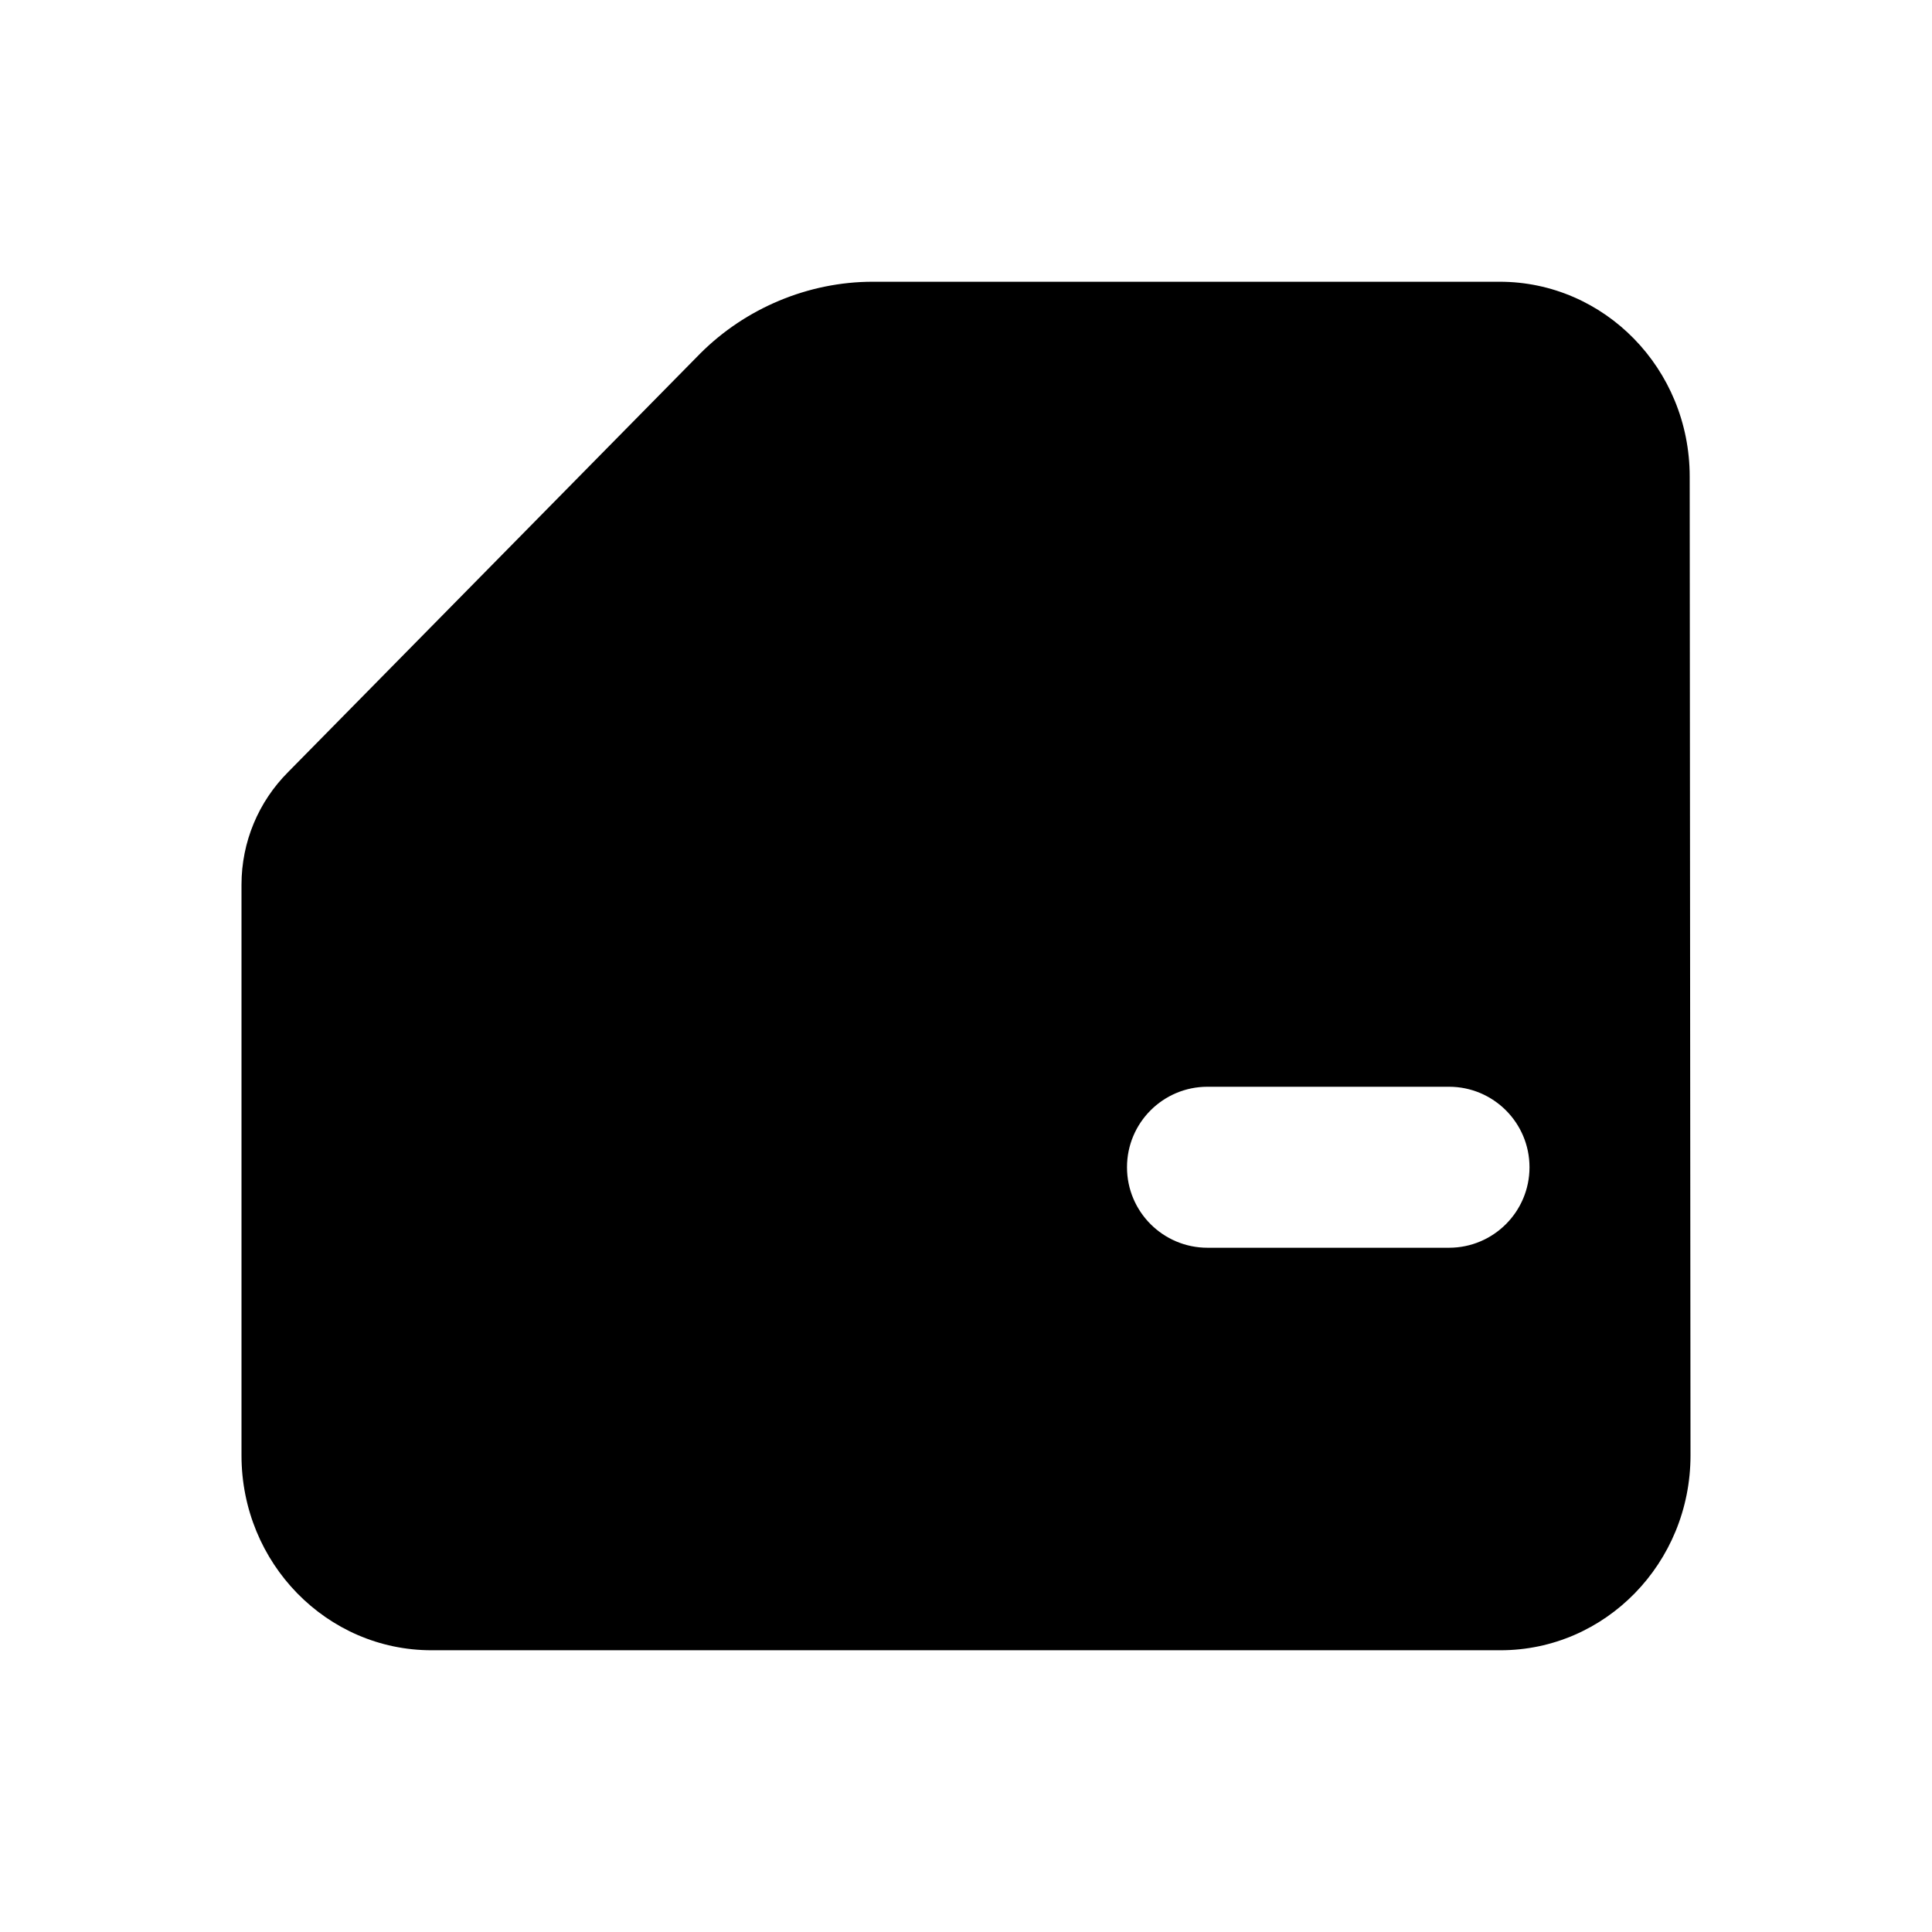
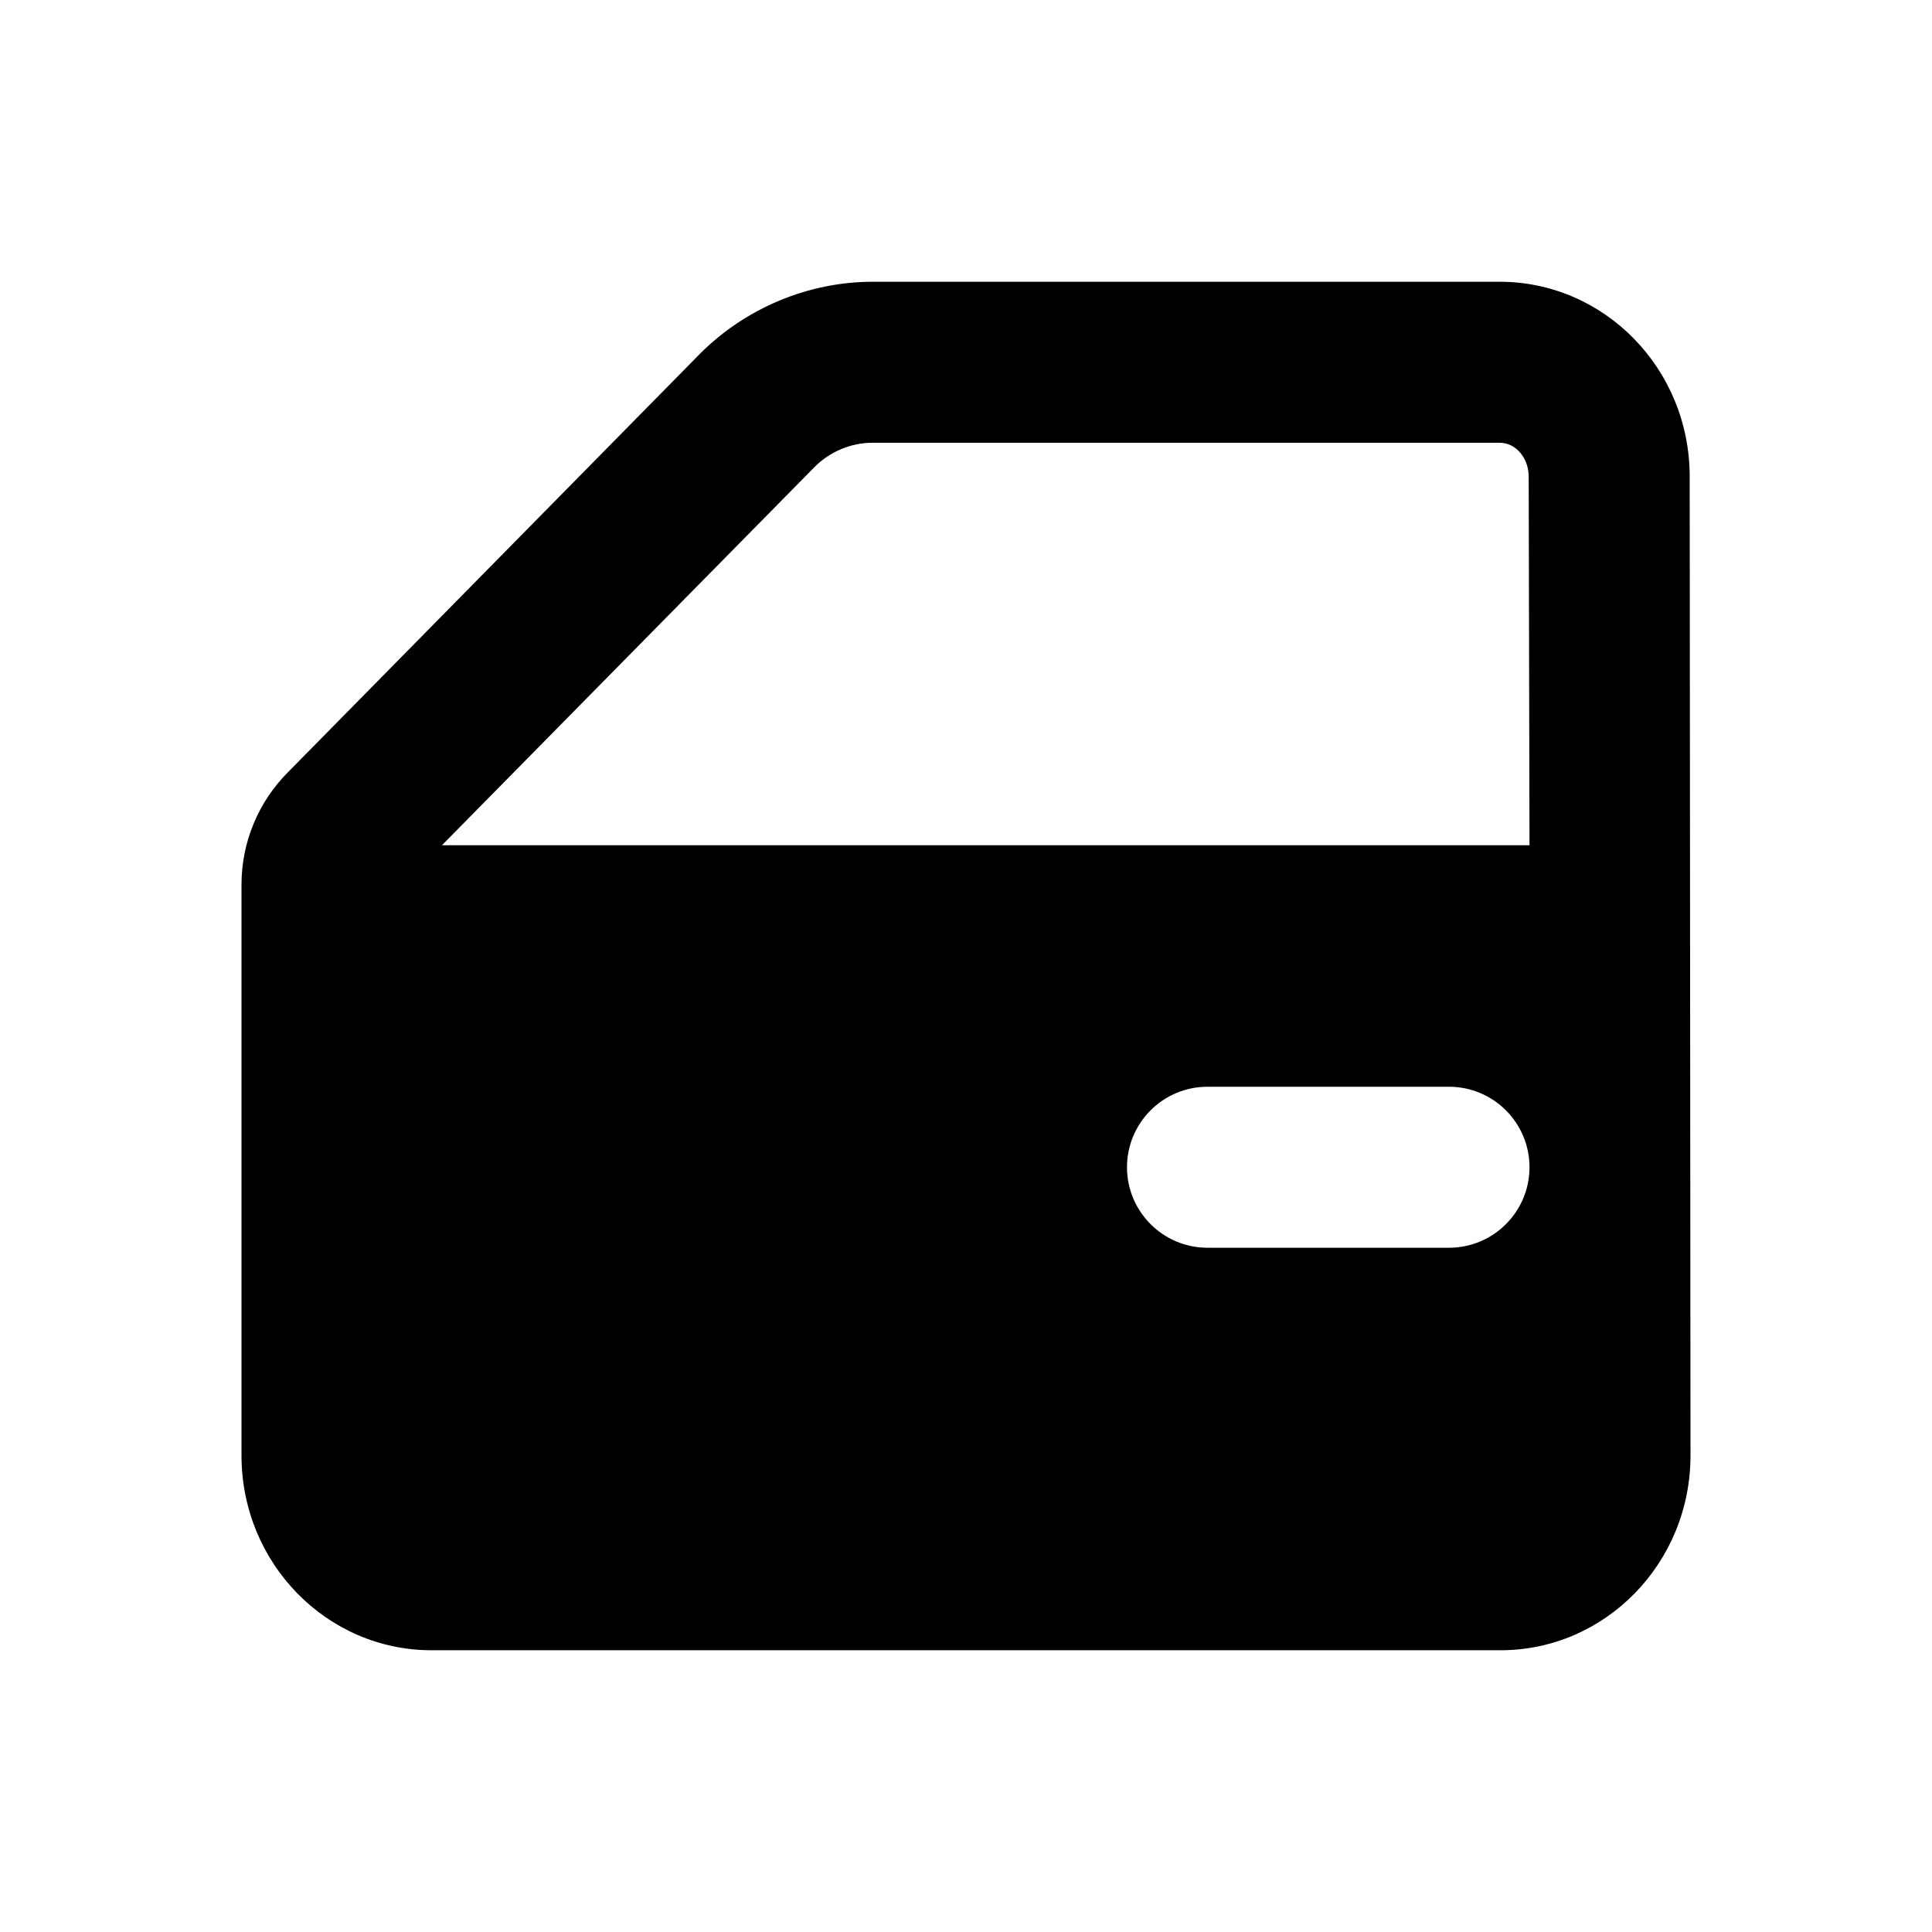
<svg width="24" height="24" viewBox="0 0 24 24">
-   <path d="M20.99 5.92C20.99 4.58 19.93 3.5 18.63 3.5H10.84C10.04 3.5 9.26 3.83 8.7 4.39L3.58 9.59C3.21 9.96 3 10.46 3 10.99V18.08C3 19.42 4.06 20.5 5.36 20.5H18.64C19.94 20.5 21 19.42 21 18.08L20.99 5.92ZM18 15.5H15C14.448 15.5 14 15.052 14 14.5C14 13.948 14.448 13.5 15 13.5H18C18.552 13.5 19 13.948 19 14.5C19 15.052 18.552 15.5 18 15.5ZM10.12 5.8L5.49 10.5H19L18.99 5.92C18.99 5.69 18.83 5.5 18.63 5.5H10.84C10.57 5.5 10.31 5.61 10.12 5.8Z" />
+   <path d="M20.99 5.92C20.99 4.58 19.93 3.5 18.63 3.5H10.84C10.04 3.5 9.26 3.83 8.7 4.39L3.58 9.59C3.21 9.96 3 10.46 3 10.99V18.08C3 19.42 4.06 20.5 5.36 20.5H18.64C19.94 20.5 21 19.42 21 18.08L20.99 5.92ZM18 15.5H15C14.448 15.5 14 15.052 14 14.5C14 13.948 14.448 13.5 15 13.5H18C18.552 13.5 19 13.948 19 14.5C19 15.052 18.552 15.5 18 15.5ZM10.12 5.8C10.31 5.61 10.57 5.5 10.84 5.5H18.63C18.83 5.5 18.99 5.69 18.99 5.92L19 10.5H5.49L10.12 5.8Z" />
</svg>
